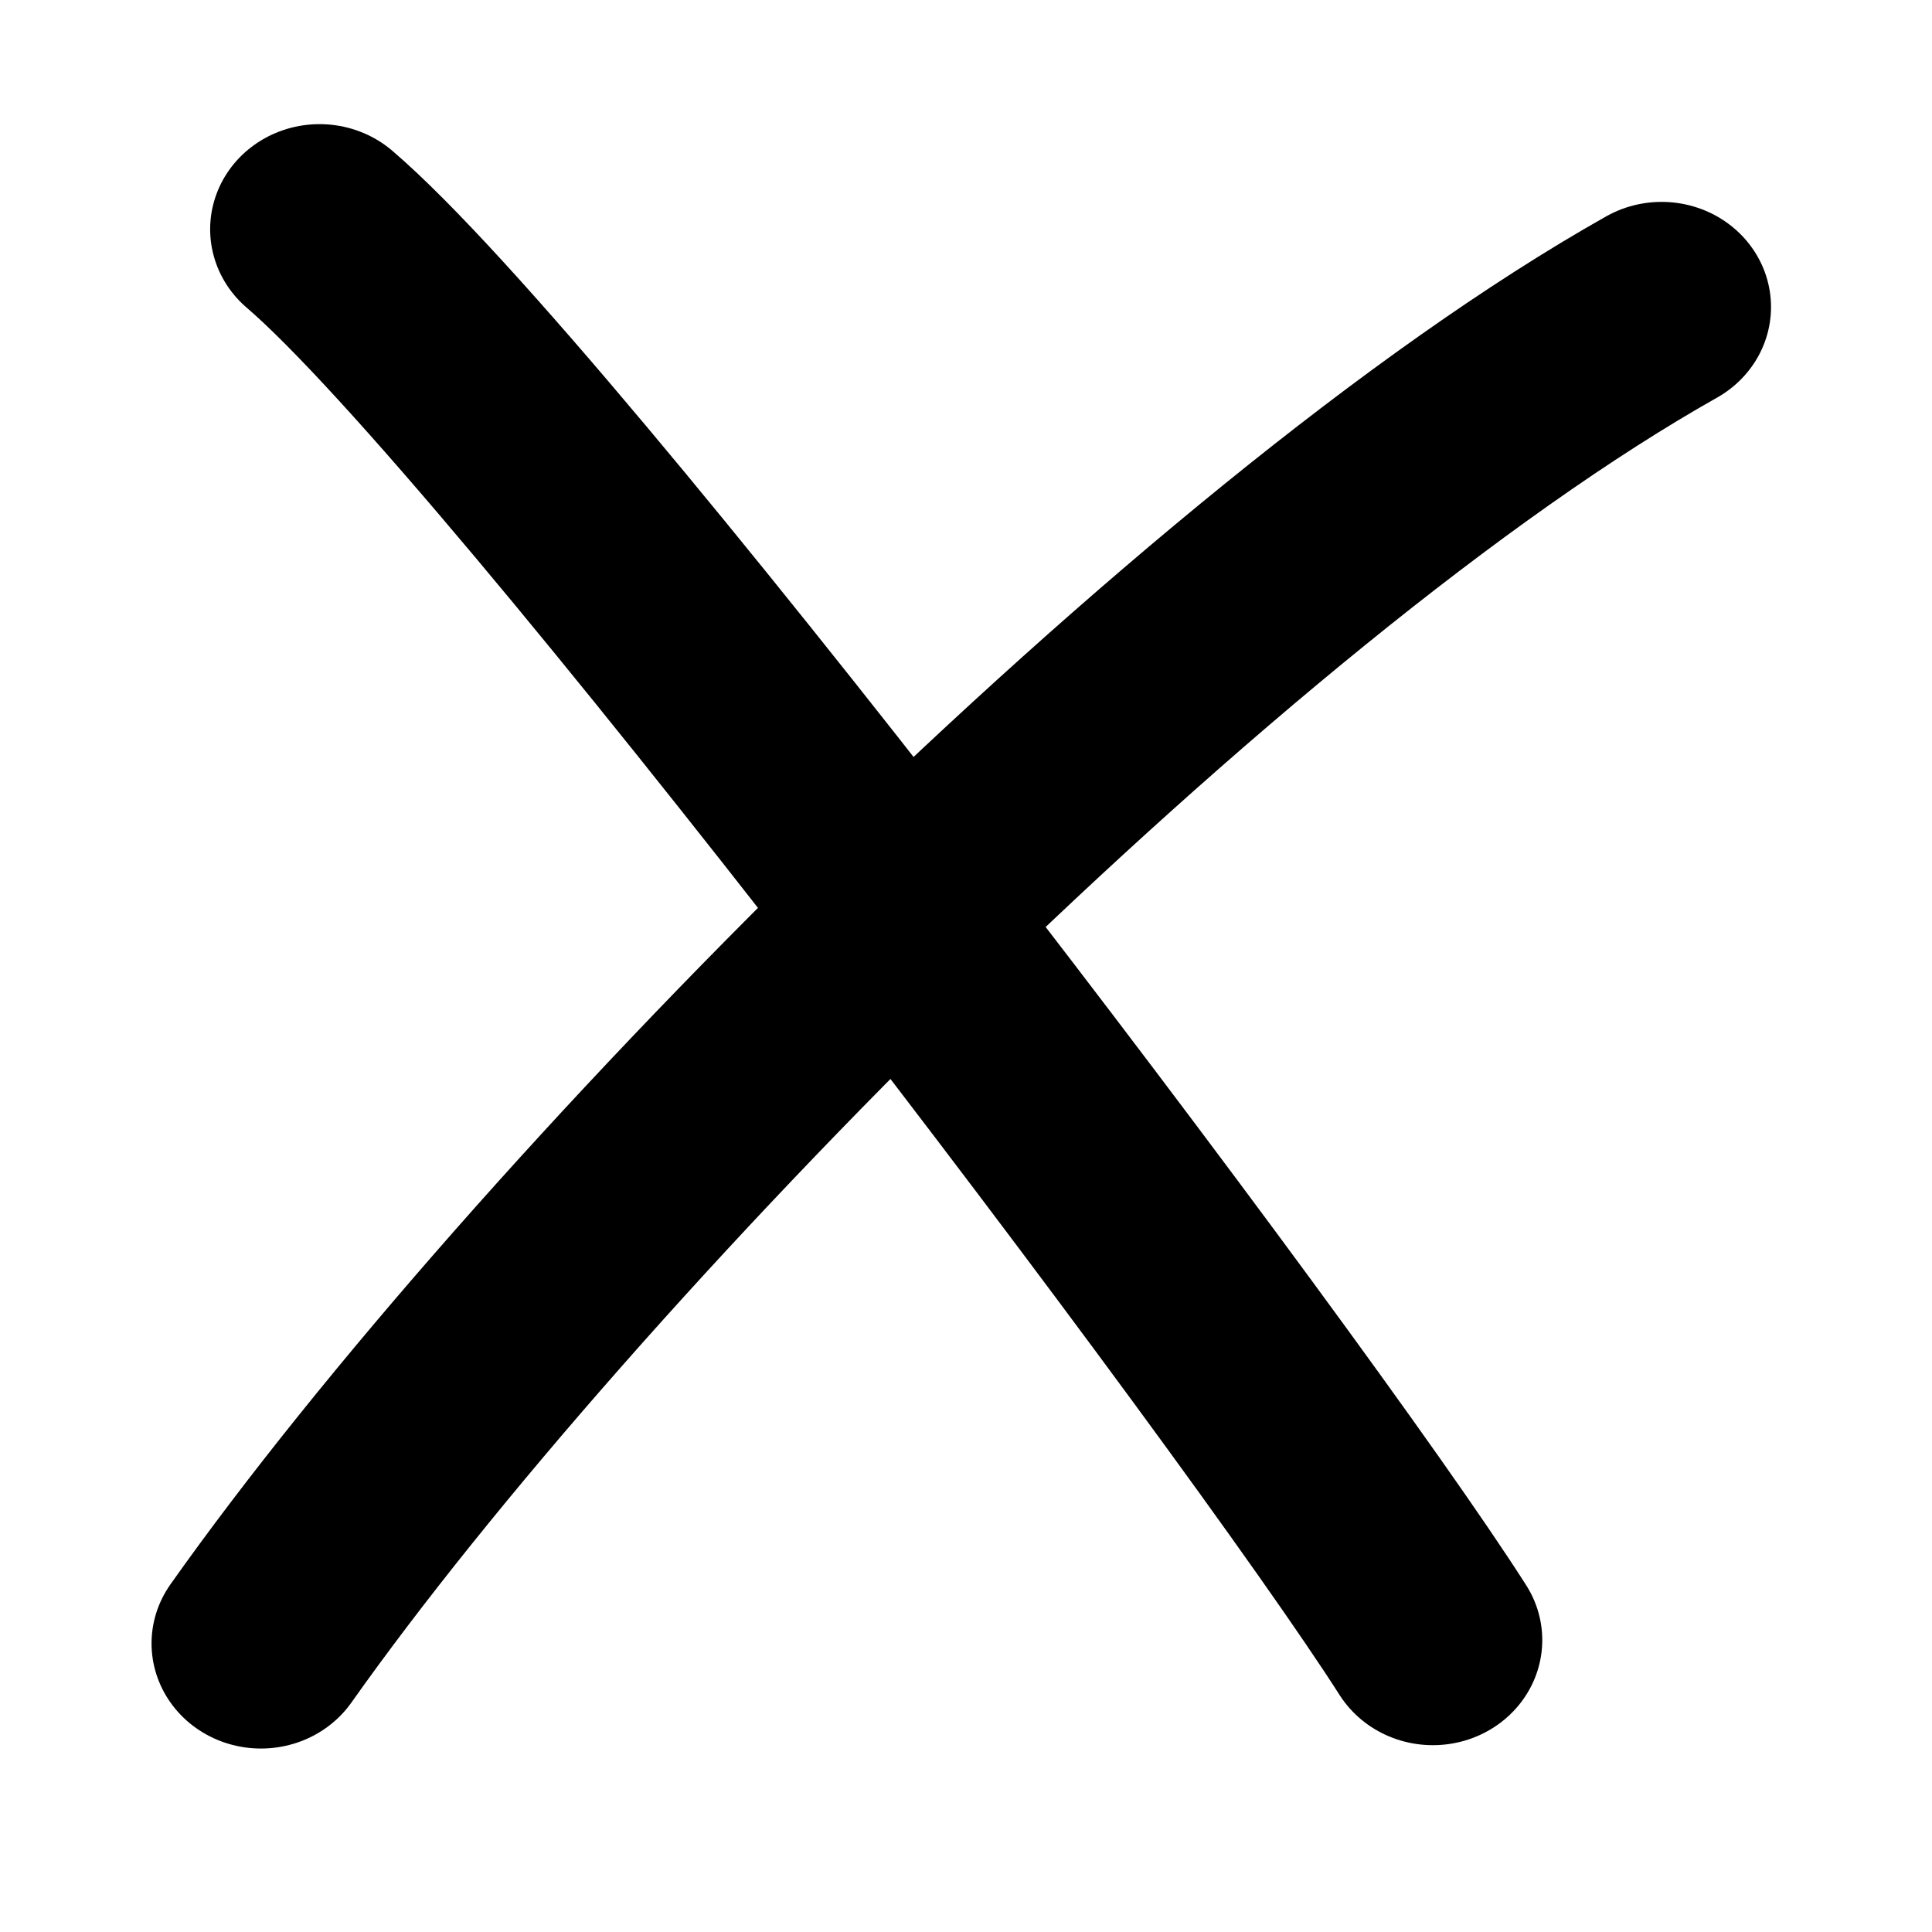
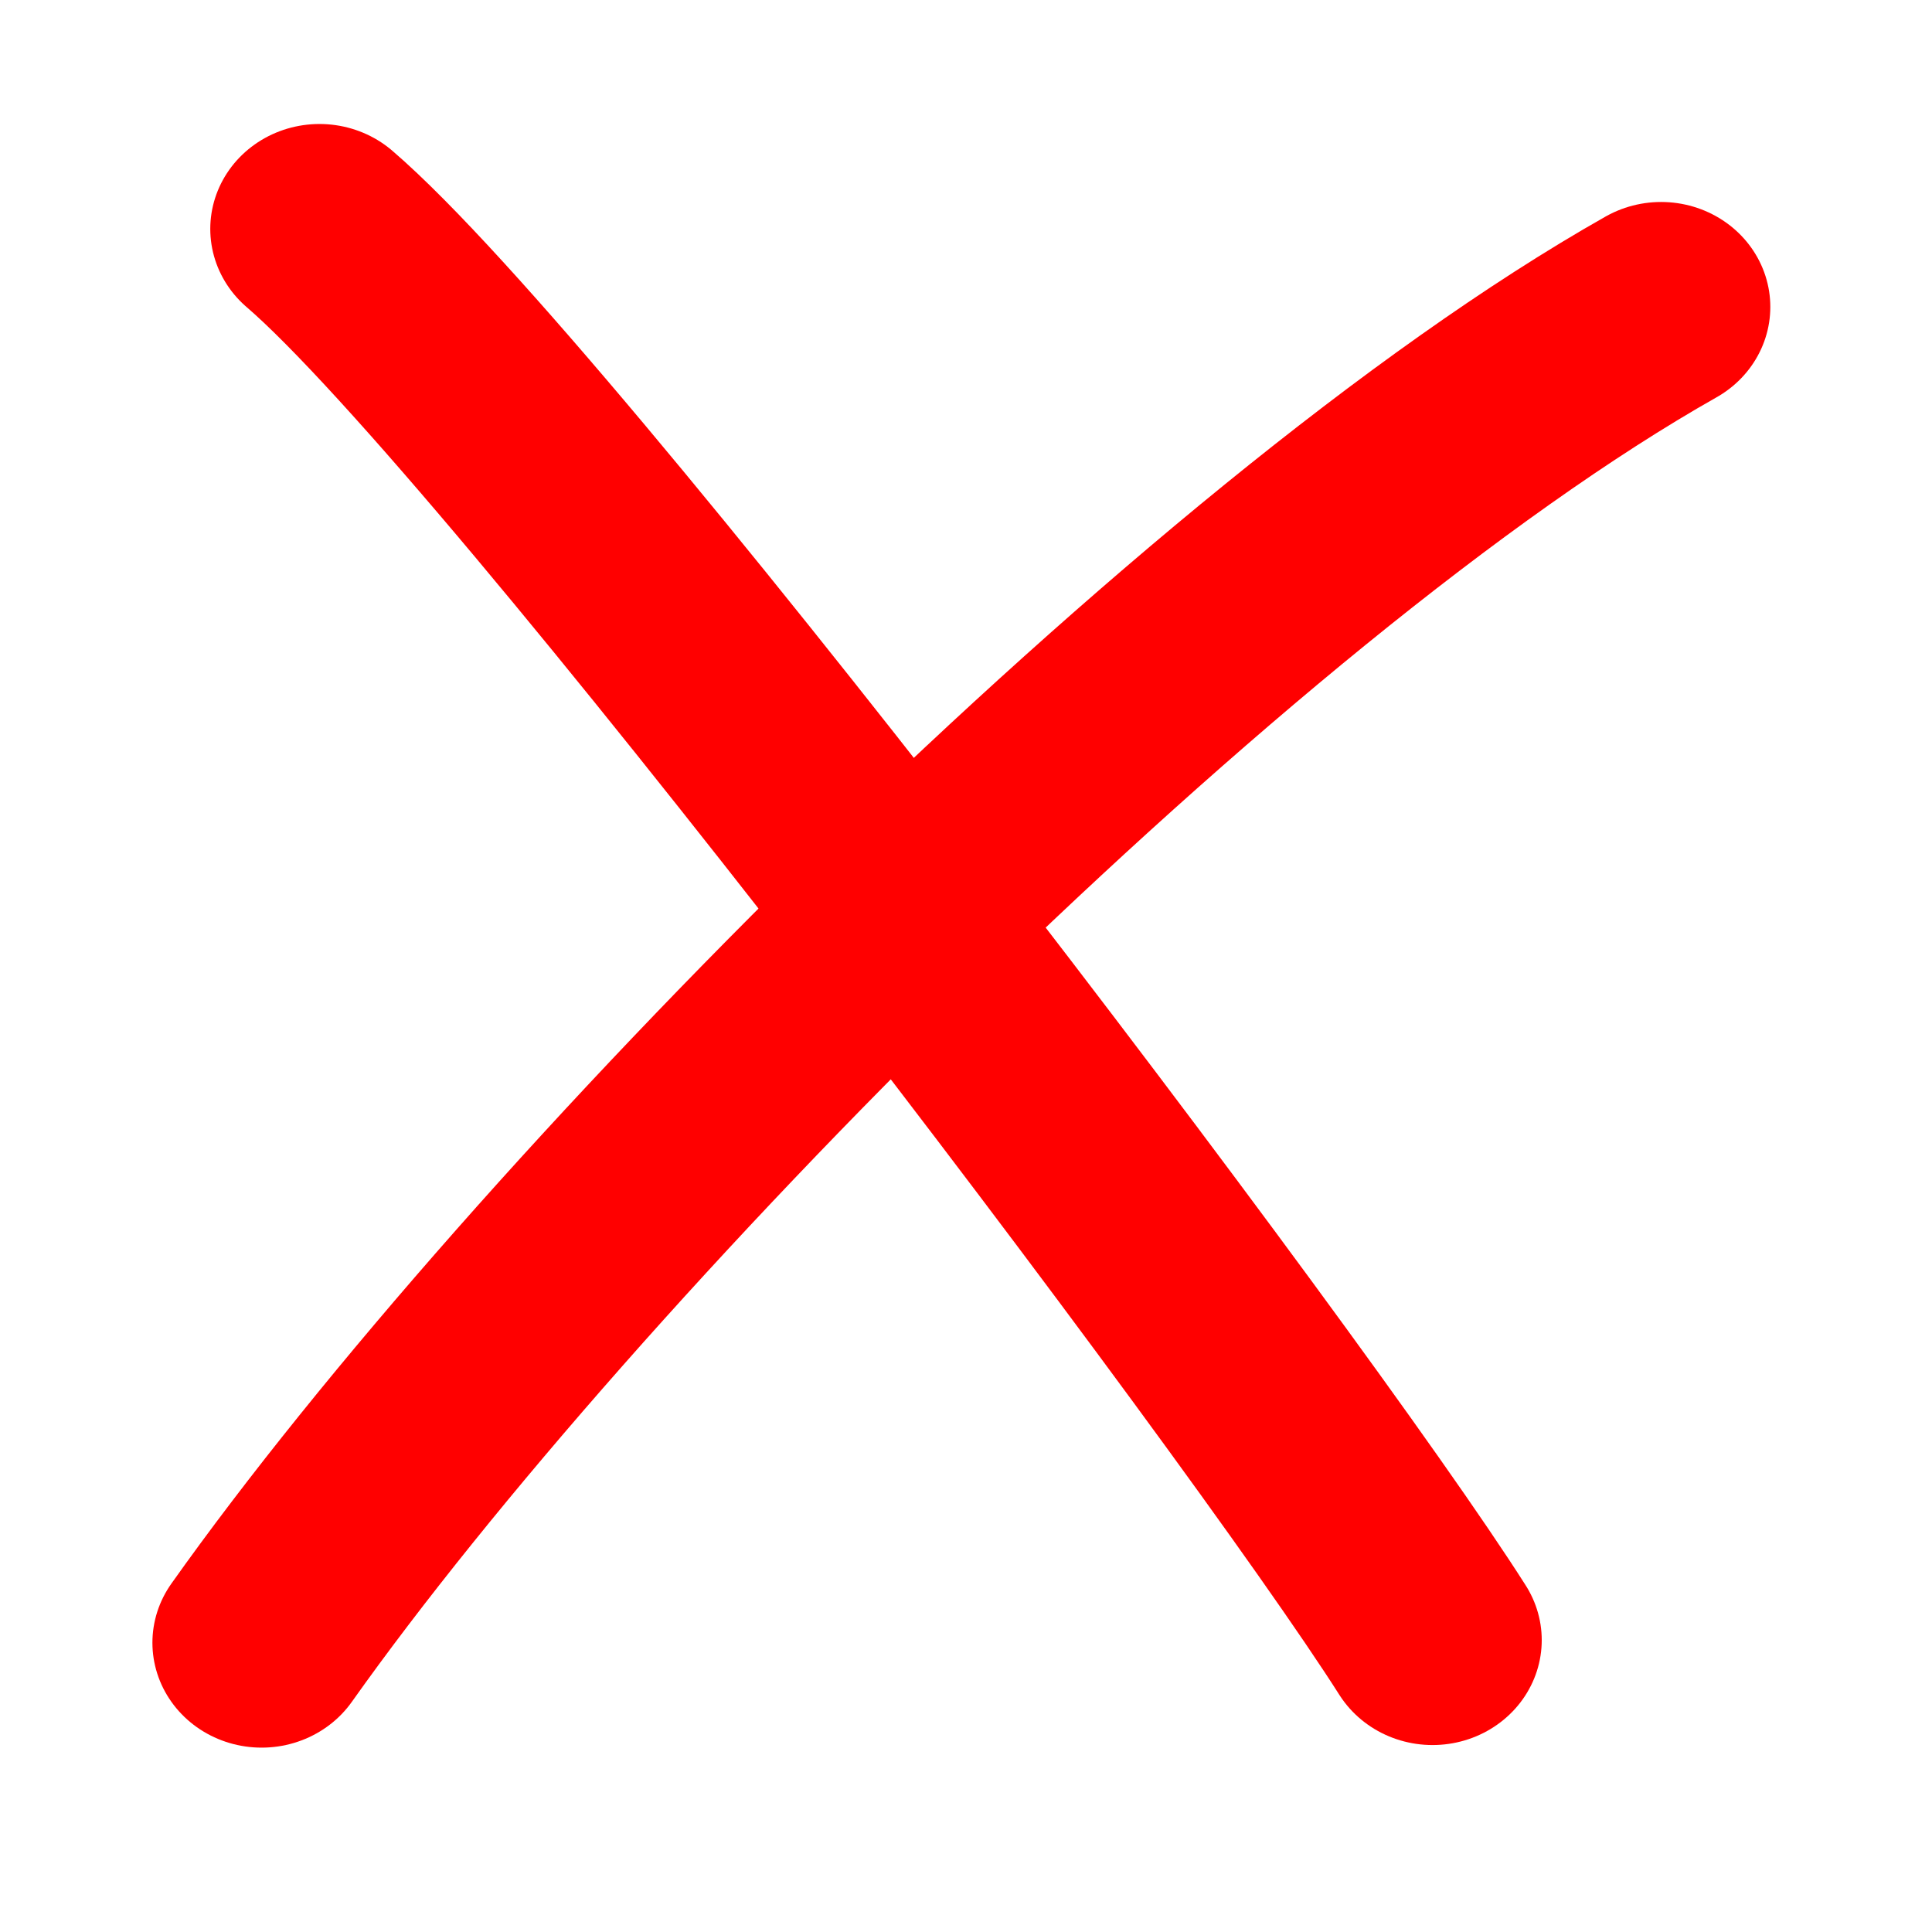
- <svg xmlns="http://www.w3.org/2000/svg" width="7.68pt" height="7.68pt" viewBox="0 0 7.68 7.68">
-   <defs />
-   <path id="shape0" transform="matrix(0.4188134 0 0 0.4886295 -34.69494 0.8277987)" fill="none" stroke="#000000" stroke-width="1.09" stroke-linecap="round" stroke-linejoin="miter" stroke-miterlimit="1.92" d="M0.233 0C-0.15 0 0.012 11.186 0.202 12.611" />
-   <path id="shape1" transform="matrix(0.4188134 0 0 0.4886295 -37.796 3.169822)" fill="none" stroke="#000000" stroke-width="1.09" stroke-linecap="round" stroke-linejoin="miter" stroke-miterlimit="1.92" d="M0.962 1.241C-3.842 1.241 10.674 1.223 15.319 0" />
-   <path id="shape2" transform="matrix(0.3920438 0.02613725 -0.02744112 0.3601296 -28.70554 0.48)" fill="none" stroke="#000000" stroke-width="1.09" stroke-linecap="round" stroke-linejoin="miter" stroke-miterlimit="1.92" d="M9.608 0C5.701 4.734 3.813 8.256 0 12.372" />
-   <path id="shape3" transform="matrix(0.4321496 0.02881107 -0.03022658 0.3966851 -27.46758 1.45789)" fill="none" stroke="#000000" stroke-width="1.09" stroke-linecap="round" stroke-linejoin="miter" stroke-miterlimit="1.92" d="M8.589 0C5.309 4.351 3.498 6.696 0 10.909" />
-   <path id="shape4" transform="matrix(0.4528929 0.03019401 -0.02945861 0.3866066 -29.92817 5.163473)" fill="none" stroke="#000000" stroke-width="1.09" stroke-linecap="round" stroke-linejoin="miter" stroke-miterlimit="1.92" d="M1.537 0.008C1.537 -0.212 0.251 4.203 0 5.184" />
-   <path id="shape5" transform="matrix(0.4321496 0.02881107 -0.03022658 0.3966851 -29.81828 5.851813)" fill="none" stroke="#000000" stroke-width="1.09" stroke-linecap="round" stroke-linejoin="miter" stroke-miterlimit="1.92" d="M4.28 0C3.535 1.614 1.176 2.333 0 3.509" />
-   <path id="shape6" transform="matrix(0.3920438 0.02613725 -0.02744112 0.3601296 -29.1684 5.400522)" fill="none" stroke="#000000" stroke-width="1.09" stroke-linecap="round" stroke-linejoin="miter" stroke-miterlimit="1.92" d="M0 0C0.124 0.062 4.136 3.273 2.364 2.036" />
-   <path id="shape7" transform="matrix(0.4528929 0.03019401 -0.02945861 0.3866066 -29.69971 6.217096)" fill="none" stroke="#000000" stroke-width="1.09" stroke-linecap="round" stroke-linejoin="miter" stroke-miterlimit="1.92" d="M1.327 1.159C-0.682 -0.793 2.278 2.347 0 0" />
-   <path id="shape8" transform="matrix(0.3920438 0.02613725 -0.02744112 0.3601296 -24.74258 0.6312557)" fill="none" stroke="#000000" stroke-width="1.09" stroke-linecap="round" stroke-linejoin="miter" stroke-miterlimit="1.92" d="M0 0C1.474 1.069 1.823 1.109 3.042 2.05" />
-   <path id="shape9" transform="matrix(0.3920438 0.02613725 -0.02744112 0.3601296 -25.27061 1.234978)" fill="none" stroke="#000000" stroke-width="1.09" stroke-linecap="round" stroke-linejoin="miter" stroke-miterlimit="1.92" d="M0.146 0.045C-0.619 -0.338 1.835 1.855 2.673 2.023" />
-   <path id="shape10" transform="matrix(0.6390445 0 0 0.6470252 -21.37959 0.731023)" fill="none" stroke="#000000" stroke-width="0.96" stroke-linecap="round" stroke-linejoin="miter" stroke-miterlimit="1.92" d="M0 8.31C0.345 9.536 5.162 10.485 7.029 7.446C11.168 0.443 0.32 -3.035 0.32 3.382" />
-   <path id="shape11" transform="matrix(0.6390445 0 0 0.6470252 -22.15667 1.442088)" fill="none" stroke="#000000" stroke-width="0.96" stroke-linecap="round" stroke-linejoin="miter" stroke-miterlimit="1.92" d="M0 0C0.301 1.604 0.865 4.371 1.493 3.307" />
-   <path id="shape12" transform="matrix(0.6390445 0 0 0.6470252 -21.0933 2.491131)" fill="none" stroke="#000000" stroke-width="0.96" stroke-linecap="round" stroke-linejoin="miter" stroke-miterlimit="1.92" d="M2.485 0C1.643 0.565 0.61 1.425 0 1.973" />
-   <path id="shape13" transform="matrix(0.8135 0 0 0.9895566 -14.33508 3.77631)" fill="none" stroke="#000000" stroke-width="0.72" stroke-linecap="round" stroke-linejoin="miter" stroke-miterlimit="1.92" d="M0 0.355C3.057 0.236 2.84 0.289 7.074 0" />
-   <path id="shape14" transform="matrix(0.8135 0 0 0.9895566 -14.567 0.771)" fill="none" stroke="#000000" stroke-width="0.72" stroke-linecap="round" stroke-linejoin="miter" stroke-miterlimit="1.92" d="M0 3.456C1.585 1.45 2.263 1.04 3.728 0" />
-   <path id="shape15" transform="matrix(0.8135 0 0 0.9895566 -14.43033 4.23049)" fill="none" stroke="#000000" stroke-width="0.72" stroke-linecap="round" stroke-linejoin="miter" stroke-miterlimit="1.92" d="M0 0C1.256 1.008 1.625 1.565 3.744 2.728" />
-   <path id="shape16" transform="matrix(1.144039 0 0 1.107763 -4.126192 0.8333333)" fill="none" stroke="#000000" stroke-width="0.61" stroke-linecap="round" stroke-linejoin="miter" stroke-miterlimit="1.92" d="M0 0C0.773 0.853 1.819 1.744 2.741 2.709" />
-   <path id="shape17" transform="matrix(1.144039 0 0 1.107763 -4.39466 3.746011)" fill="none" stroke="#000000" stroke-width="0.61" stroke-linecap="round" stroke-linejoin="miter" stroke-miterlimit="1.92" d="M2.939 0C1.755 1.134 1.105 2.172 0 2.901" />
-   <path id="shape18" transform="matrix(1.144039 0 0 1.107763 -6.798667 3.728008)" fill="none" stroke="#000000" stroke-width="0.61" stroke-linecap="round" stroke-linejoin="miter" stroke-miterlimit="1.92" d="M4.8 0.022C2.443 -0.083 2.076 0.233 0 0.134" />
-   <path id="shape21" transform="matrix(1.232525 0 0 1.292566 6.780419 0.675)" fill="none" stroke="#000000" stroke-width="0.61" stroke-linecap="round" stroke-linejoin="miter" stroke-miterlimit="1.92" d="M0 0" />
-   <path id="shape22" transform="matrix(1.290343 0 0 1.172247 8.758405 2.531123)" fill="none" stroke="#000000" stroke-width="0.61" stroke-linecap="round" stroke-linejoin="miter" stroke-miterlimit="1.92" d="M0 0C2.819 0.451 3.8 1.203 4.419 3.701" />
-   <path id="shape23" transform="matrix(1.372312 0.2695581 -0.290567 1.220885 9.109016 0.2390623)" fill="none" stroke="#000000" stroke-width="0.61" stroke-linecap="round" stroke-linejoin="miter" stroke-miterlimit="1.92" d="M0 1.584C1.236 0.629 0.598 0.747 2.311 0" />
-   <path id="shape24" transform="matrix(1.372312 0.2695581 -0.290567 1.220885 8.531925 2.69349)" fill="none" stroke="#000000" stroke-width="0.61" stroke-linecap="round" stroke-linejoin="miter" stroke-miterlimit="1.92" d="M0 0C0.681 1.019 0.857 0.693 1.963 1.744" />
-   <path id="shape25" transform="matrix(0.7547838 0 0 0.893605 17.2513 3.455664)" fill="none" stroke="#000000" stroke-width="0.61" stroke-linecap="round" stroke-linejoin="miter" stroke-miterlimit="1.92" d="M0 2.264C3.229 2.167 9.538 2.827 6.288 0" />
-   <path id="shape26" transform="matrix(0.7547838 0 0 0.893605 17.20495 1.019995)" fill="none" stroke="#000000" stroke-width="0.61" stroke-linecap="round" stroke-linejoin="miter" stroke-miterlimit="1.92" d="M0.061 2.142C-0.419 1.113 2.025 -1.414 3.733 1.038" />
-   <path id="shape27" transform="matrix(0.7547838 0 0 0.893605 20.24025 1.818955)" fill="none" stroke="#000000" stroke-width="0.61" stroke-linecap="round" stroke-linejoin="miter" stroke-miterlimit="1.92" d="M0 0.216C1.368 -0.545 2.426 0.897 2.208 1.592" />
-   <path id="shape28" transform="matrix(0.7547838 0 0 0.893605 15.84249 2.946008)" fill="none" stroke="#000000" stroke-width="0.61" stroke-linecap="round" stroke-linejoin="miter" stroke-miterlimit="1.92" d="M1.563 0.01C-0.334 -0.208 -0.774 3.096 1.771 2.826" />
-   <path id="shape29" transform="matrix(0.7547838 0 0 0.893605 16.98562 1.110845)" fill="none" stroke="#000000" stroke-width="0.61" stroke-linecap="round" stroke-linejoin="miter" stroke-miterlimit="1.92" d="M7.368 0C5.383 1.529 1.634 4.557 0 6.512" />
-   <path id="shape30" transform="matrix(0.4969282 0 0 0.5187606 -14.235 9.833965)" fill="none" stroke="#000000" stroke-width="1.44" stroke-linecap="round" stroke-linejoin="bevel" d="M0 9.579C0.903 5.194 5.327 0.292 11.285 0" />
-   <path id="shape31" transform="matrix(0.4969282 0 0 0.5187606 -11.98246 8.611)" fill="none" stroke="#000000" stroke-width="1.44" stroke-linecap="round" stroke-linejoin="bevel" d="M0.971 0.107C-2.699 -0.112 5.113 -0.213 6.582 2.069" />
-   <path id="shape32" transform="matrix(0.4969282 0 0 0.5187606 -10.57363 9.833965)" fill="none" stroke="#000000" stroke-width="1.44" stroke-linecap="round" stroke-linejoin="bevel" d="M0 5.323C1.669 2.256 2.829 1.982 3.907 0" />
-   <path id="shape33" transform="matrix(0.5605613 0 0 0.5346604 -21.69152 9.913196)" fill="none" stroke="#000000" stroke-width="1.44" stroke-linecap="round" stroke-linejoin="bevel" d="M0 0C3.328 0.844 4.144 0.915 6.66 2.823C8.431 4.07 9.672 7.634 10.048 8.861" />
-   <path id="shape34" transform="matrix(0.5605613 0 0 0.5346604 -22.03683 8.563)" fill="none" stroke="#000000" stroke-width="1.44" stroke-linecap="round" stroke-linejoin="bevel" d="M0 2.317C2.288 0.202 5.601 0 6.888 0" />
-   <path id="shape35" transform="matrix(0.5605613 0 0 0.5346604 -22.131 9.913196)" fill="none" stroke="#000000" stroke-width="1.44" stroke-linecap="round" stroke-linejoin="bevel" d="M0 0C1.977 2.425 2.661 3.079 3.805 5.347" />
-   <path id="shape36" transform="matrix(0.4100556 0 0 0.4751218 -29.25952 9.605025)" fill="none" stroke="#000000" stroke-width="1.44" stroke-linecap="round" stroke-linejoin="bevel" d="M0 0.108C3.219 0.076 9.474 0.054 11.892 0" />
-   <path id="shape37" transform="matrix(0.4100556 0 0 0.4751218 -24.85683 8.36432)" fill="none" stroke="#000000" stroke-width="1.44" stroke-linecap="round" stroke-linejoin="bevel" d="M1.411 2.591C1.363 2.351 0.146 0 0 0" />
-   <path id="shape38" transform="matrix(0.4100556 0 0 0.4751218 -28.63952 8.269506)" fill="none" stroke="#000000" stroke-width="1.44" stroke-linecap="round" stroke-linejoin="bevel" d="M8.612 0.265C5.728 -0.049 2.457 -0.127 0 0.269" />
-   <path id="shape39" transform="matrix(0.4100556 0 0 0.4751218 -29.43667 8.485567)" fill="none" stroke="#000000" stroke-width="1.44" stroke-linecap="round" stroke-linejoin="bevel" d="M1.647 0C1.071 0.635 0.67 1.093 0 2.124" />
-   <path id="shape40" transform="matrix(0.4100556 0 0 0.4751218 -28.70467 9.857789)" fill="none" stroke="#000000" stroke-width="1.44" stroke-linecap="round" stroke-linejoin="bevel" d="M0.011 0C-0.108 0.386 0.778 7.537 1.139 9.688" />
-   <path id="shape41" transform="matrix(0.4100556 0 0 0.4751218 -25.24098 10.01933)" fill="none" stroke="#000000" stroke-width="1.44" stroke-linecap="round" stroke-linejoin="bevel" d="M1.064 0C0.628 1.859 0.448 7.417 0 9.296" />
-   <path id="shape42" transform="matrix(0.4100556 0 0 0.4751218 -28.12613 14.52915)" fill="none" stroke="#000000" stroke-width="1.44" stroke-linecap="round" stroke-linejoin="bevel" d="M0 0.108C0.987 0.108 4.975 -0.043 6.048 0.012" />
-   <path id="shape43" transform="matrix(0.4100556 0 0 0.4751218 -27.42085 11.01139)" fill="none" stroke="#000000" stroke-width="1.44" stroke-linecap="round" stroke-linejoin="bevel" d="M4.36052e-05 0C-0.005 0.898 0.468 4.503 0.468 6.552" />
-   <path id="shape44" transform="matrix(0.4100556 0 0 0.4751218 -26.16278 11.03799)" fill="none" stroke="#000000" stroke-width="1.44" stroke-linecap="round" stroke-linejoin="bevel" d="M0.364 0C0.284 1.508 0.038 5.642 0 6.96" />
-   <path id="shape19" transform="matrix(0.5087309 0 0 0.5130841 -6.514611 12.29824)" fill="none" stroke="#000000" stroke-width="1.673" stroke-linecap="round" stroke-linejoin="bevel" d="M0.073 0C-0.325 1.769 0.982 4.126 1.921 4.232" />
-   <path id="shape20" transform="matrix(0.5087309 0 0 0.5130841 -5.136637 8.555333)" fill="none" stroke="#000000" stroke-width="1.673" stroke-linecap="round" stroke-linejoin="bevel" d="M0 11.122C4.823 7.416 7.77 2.334 9.075 0" />
-   <path id="shape45" transform="matrix(0.5199203 0 0 0.4995261 1.037333 1.220373)" fill="none" stroke="#000000" stroke-width="1.673" stroke-linecap="round" stroke-linejoin="bevel" d="M10.709 0C7.286 2.007 2.204 7.391 0 10.635" />
-   <path id="shape46" transform="matrix(0.5199203 0 0 0.4995261 1.270258 0.9113333)" fill="none" stroke="#000000" stroke-width="1.673" stroke-linecap="round" stroke-linejoin="bevel" d="M0 0C1.609 1.433 7.317 9.276 8.512 11.227" />
+ <svg xmlns="http://www.w3.org/2000/svg" width="10.24" height="10.24" viewBox="0 0 7.68 7.68">
+   <g stroke="red">
+     <path transform="matrix(.41881 0 0 .48863 -34.7 .83)" fill="none" stroke-width="1.09" stroke-linecap="round" stroke-miterlimit="1.92" d="M.23 0C-.15 0 .01 11.19.2 12.61" />
+     <path transform="matrix(.41881 0 0 .48863 -37.8 3.17)" fill="none" stroke-width="1.09" stroke-linecap="round" stroke-miterlimit="1.92" d="M.96 1.24c-4.8 0 9.71-.02 14.36-1.24" />
+     <path transform="matrix(.39204 .02614 -.02744 .36013 -28.7 .48)" fill="none" stroke-width="1.09" stroke-linecap="round" stroke-miterlimit="1.92" d="M9.6 0C5.7 4.73 3.82 8.26 0 12.37" />
+     <path transform="matrix(.43215 .02881 -.03023 .39669 -27.47 1.46)" fill="none" stroke-width="1.09" stroke-linecap="round" stroke-miterlimit="1.92" d="M8.59 0C5.3 4.35 3.49 6.7 0 10.9" />
+     <path transform="matrix(.4529 .0302 -.02946 .3866 -29.93 5.16)" fill="none" stroke-width="1.09" stroke-linecap="round" stroke-miterlimit="1.92" d="M1.54 0C1.54-.2.25 4.2 0 5.19" />
+     <path transform="matrix(.43215 .02881 -.03023 .39669 -29.82 5.85)" fill="none" stroke-width="1.09" stroke-linecap="round" stroke-miterlimit="1.92" d="M4.28 0C3.53 1.61 1.18 2.33 0 3.5" />
+     <path transform="matrix(.39204 .02614 -.02744 .36013 -29.17 5.4)" fill="none" stroke-width="1.09" stroke-linecap="round" stroke-miterlimit="1.92" d="M0 0c.12.06 4.14 3.27 2.36 2.04" />
+     <path transform="matrix(.4529 .0302 -.02946 .3866 -29.7 6.22)" fill="none" stroke-width="1.09" stroke-linecap="round" stroke-miterlimit="1.92" d="M1.33 1.16C-.68-.8 2.28 2.35 0 0" />
+     <path transform="matrix(.39204 .02614 -.02744 .36013 -24.74 .63)" fill="none" stroke-width="1.09" stroke-linecap="round" stroke-miterlimit="1.92" d="M0 0c1.47 1.07 1.82 1.1 3.04 2.05" />
+     <path transform="matrix(.39204 .02614 -.02744 .36013 -25.27 1.23)" fill="none" stroke-width="1.09" stroke-linecap="round" stroke-miterlimit="1.92" d="M.15.04c-.77-.38 1.68 1.81 2.52 1.98" />
+     <path transform="matrix(.63904 0 0 .64703 -21.38 .73)" fill="none" stroke-width=".96" stroke-linecap="round" stroke-miterlimit="1.92" d="M0 8.31c.35 1.23 5.16 2.18 7.03-.86C11.17.45.32-3.04.32 3.38" />
+     <path transform="matrix(.63904 0 0 .64703 -22.16 1.44)" fill="none" stroke-width=".96" stroke-linecap="round" stroke-miterlimit="1.92" d="M0 0c.3 1.6.86 4.37 1.5 3.3" />
+     <path transform="matrix(.63904 0 0 .64703 -21.1 2.5)" fill="none" stroke-width=".96" stroke-linecap="round" stroke-miterlimit="1.92" d="M2.49 0C1.64.57.6 1.42 0 1.97" />
+     <path transform="matrix(.8135 0 0 .98956 -14.34 3.78)" fill="none" stroke-width=".72" stroke-linecap="round" stroke-miterlimit="1.92" d="M0 .35C3.06.24 2.84.3 7.07 0" />
+     <path transform="matrix(.8135 0 0 .98956 -14.57 .77)" fill="none" stroke-width=".72" stroke-linecap="round" stroke-miterlimit="1.92" d="M0 3.46C1.58 1.45 2.26 1.04 3.73 0" />
+     <path transform="matrix(.8135 0 0 .98956 -14.43 4.23)" fill="none" stroke-width=".72" stroke-linecap="round" stroke-miterlimit="1.92" d="M0 0c1.26 1 1.63 1.56 3.74 2.73" />
+     <path transform="matrix(1.14404 0 0 1.10776 -4.13 .83)" fill="none" stroke-width=".61" stroke-linecap="round" stroke-miterlimit="1.92" d="M0 0c.77.85 1.82 1.74 2.74 2.7" />
+     <path transform="matrix(1.14404 0 0 1.10776 -4.4 3.75)" fill="none" stroke-width=".61" stroke-linecap="round" stroke-miterlimit="1.92" d="M2.94 0C1.75 1.13 1.1 2.17 0 2.9" />
+     <path transform="matrix(1.14404 0 0 1.10776 -6.8 3.73)" fill="none" stroke-width=".61" stroke-linecap="round" stroke-miterlimit="1.92" d="M4.8.02C2.44-.08 2.08.23 0 .13" />
+     <path transform="matrix(1.29034 0 0 1.17225 8.76 2.53)" fill="none" stroke-width=".61" stroke-linecap="round" stroke-miterlimit="1.92" d="M0 0c2.82.45 3.8 1.2 4.42 3.7" />
+     <path transform="matrix(1.37231 .26956 -.29057 1.22089 9.1 .24)" fill="none" stroke-width=".61" stroke-linecap="round" stroke-miterlimit="1.92" d="M0 1.58C1.24.63.6.75 2.31 0" />
+     <path transform="matrix(1.37231 .26956 -.29057 1.22089 8.53 2.7)" fill="none" stroke-width=".61" stroke-linecap="round" stroke-miterlimit="1.92" d="M0 0c.68 1.02.86.7 1.96 1.74" />
+     <path transform="matrix(.75478 0 0 .8936 17.25 3.46)" fill="none" stroke-width=".61" stroke-linecap="round" stroke-miterlimit="1.92" d="M0 2.26c3.23-.1 9.54.57 6.29-2.26" />
+     <path transform="matrix(.75478 0 0 .8936 17.2 1.02)" fill="none" stroke-width=".61" stroke-linecap="round" stroke-miterlimit="1.92" d="M.06 2.14c-.48-1.03 1.96-3.55 3.67-1.1" />
+     <path transform="matrix(.75478 0 0 .8936 20.24 1.82)" fill="none" stroke-width=".61" stroke-linecap="round" stroke-miterlimit="1.92" d="M0 .22C1.37-.54 2.43.9 2.2 1.59" />
+     <path transform="matrix(.75478 0 0 .8936 15.84 2.95)" fill="none" stroke-width=".61" stroke-linecap="round" stroke-miterlimit="1.92" d="M1.56.01c-1.9-.22-2.33 3.09.21 2.82" />
+     <path transform="matrix(.75478 0 0 .8936 16.99 1.11)" fill="none" stroke-width=".61" stroke-linecap="round" stroke-miterlimit="1.92" d="M7.37 0C5.38 1.53 1.63 4.56 0 6.51" />
+     <path transform="matrix(.49693 0 0 .51876 -14.24 9.83)" fill="none" stroke-width="1.44" stroke-linecap="round" stroke-linejoin="bevel" d="M0 9.58C.9 5.19 5.33.29 11.29 0" />
+     <path transform="matrix(.49693 0 0 .51876 -11.98 8.61)" fill="none" stroke-width="1.44" stroke-linecap="round" stroke-linejoin="bevel" d="M.97.1C-2.7-.1 5.11-.2 6.58 2.08" />
+     <path transform="matrix(.49693 0 0 .51876 -10.57 9.83)" fill="none" stroke-width="1.44" stroke-linecap="round" stroke-linejoin="bevel" d="M0 5.32C1.67 2.26 2.83 1.98 3.9 0" />
+     <path transform="matrix(.56056 0 0 .53466 -21.7 9.91)" fill="none" stroke-width="1.44" stroke-linecap="round" stroke-linejoin="bevel" d="M0 0c3.33.84 4.14.92 6.66 2.82 1.77 1.25 3.01 4.81 3.39 6.04" />
+     <path transform="matrix(.56056 0 0 .53466 -22.04 8.56)" fill="none" stroke-width="1.44" stroke-linecap="round" stroke-linejoin="bevel" d="M0 2.32C2.29.2 5.6 0 6.89 0" />
+     <path transform="matrix(.56056 0 0 .53466 -22.13 9.91)" fill="none" stroke-width="1.44" stroke-linecap="round" stroke-linejoin="bevel" d="M0 0c1.98 2.43 2.66 3.08 3.8 5.35" />
+     <path transform="matrix(.41006 0 0 .47512 -29.26 9.6)" fill="none" stroke-width="1.44" stroke-linecap="round" stroke-linejoin="bevel" d="M0 .1C3.22.09 9.47.06 11.9 0" />
+     <path transform="matrix(.41006 0 0 .47512 -24.86 8.36)" fill="none" stroke-width="1.44" stroke-linecap="round" stroke-linejoin="bevel" d="M1.41 2.6C1.36 2.34.15 0 0 0" />
+     <path transform="matrix(.41006 0 0 .47512 -28.64 8.27)" fill="none" stroke-width="1.44" stroke-linecap="round" stroke-linejoin="bevel" d="M8.61.27C5.73-.05 2.46-.13 0 .27" />
+     <path transform="matrix(.41006 0 0 .47512 -29.44 8.49)" fill="none" stroke-width="1.44" stroke-linecap="round" stroke-linejoin="bevel" d="M1.65 0C1.07.63.67 1.1 0 2.12" />
+     <path transform="matrix(.41006 0 0 .47512 -28.7 9.86)" fill="none" stroke-width="1.44" stroke-linecap="round" stroke-linejoin="bevel" d="M.01 0C-.1.39.78 7.54 1.14 9.69" />
+     <path transform="matrix(.41006 0 0 .47512 -25.24 10.02)" fill="none" stroke-width="1.44" stroke-linecap="round" stroke-linejoin="bevel" d="M1.06 0C.63 1.86.45 7.42 0 9.3" />
+     <path transform="matrix(.41006 0 0 .47512 -28.13 14.53)" fill="none" stroke-width="1.44" stroke-linecap="round" stroke-linejoin="bevel" d="M0 .1C.99.1 4.98-.03 6.05.02" />
+     <path transform="matrix(.41006 0 0 .47512 -27.42 11.01)" fill="none" stroke-width="1.44" stroke-linecap="round" stroke-linejoin="bevel" d="M0 0c0 .9.47 4.5.47 6.55" />
+     <path transform="matrix(.41006 0 0 .47512 -26.16 11.04)" fill="none" stroke-width="1.44" stroke-linecap="round" stroke-linejoin="bevel" d="M.36 0C.28 1.5.04 5.64 0 6.96" />
+     <path transform="matrix(.50873 0 0 .51308 -6.51 12.3)" fill="none" stroke-width="1.67" stroke-linecap="round" stroke-linejoin="bevel" d="M.07 0c-.4 1.77.91 4.13 1.85 4.23" />
+     <path transform="matrix(.50873 0 0 .51308 -5.14 8.56)" fill="none" stroke-width="1.67" stroke-linecap="round" stroke-linejoin="bevel" d="M0 11.12C4.82 7.42 7.77 2.33 9.07 0" />
+     <path transform="matrix(.51992 0 0 .49953 1.04 1.22)" fill="none" stroke-width="1.67" stroke-linecap="round" stroke-linejoin="bevel" d="M10.7 0C7.3 2 2.2 7.4 0 10.63" />
+     <path transform="matrix(.51992 0 0 .49953 1.27 .91)" fill="none" stroke-width="1.67" stroke-linecap="round" stroke-linejoin="bevel" d="M0 0c1.6 1.43 7.32 9.28 8.51 11.23" />
+   </g>
</svg>
